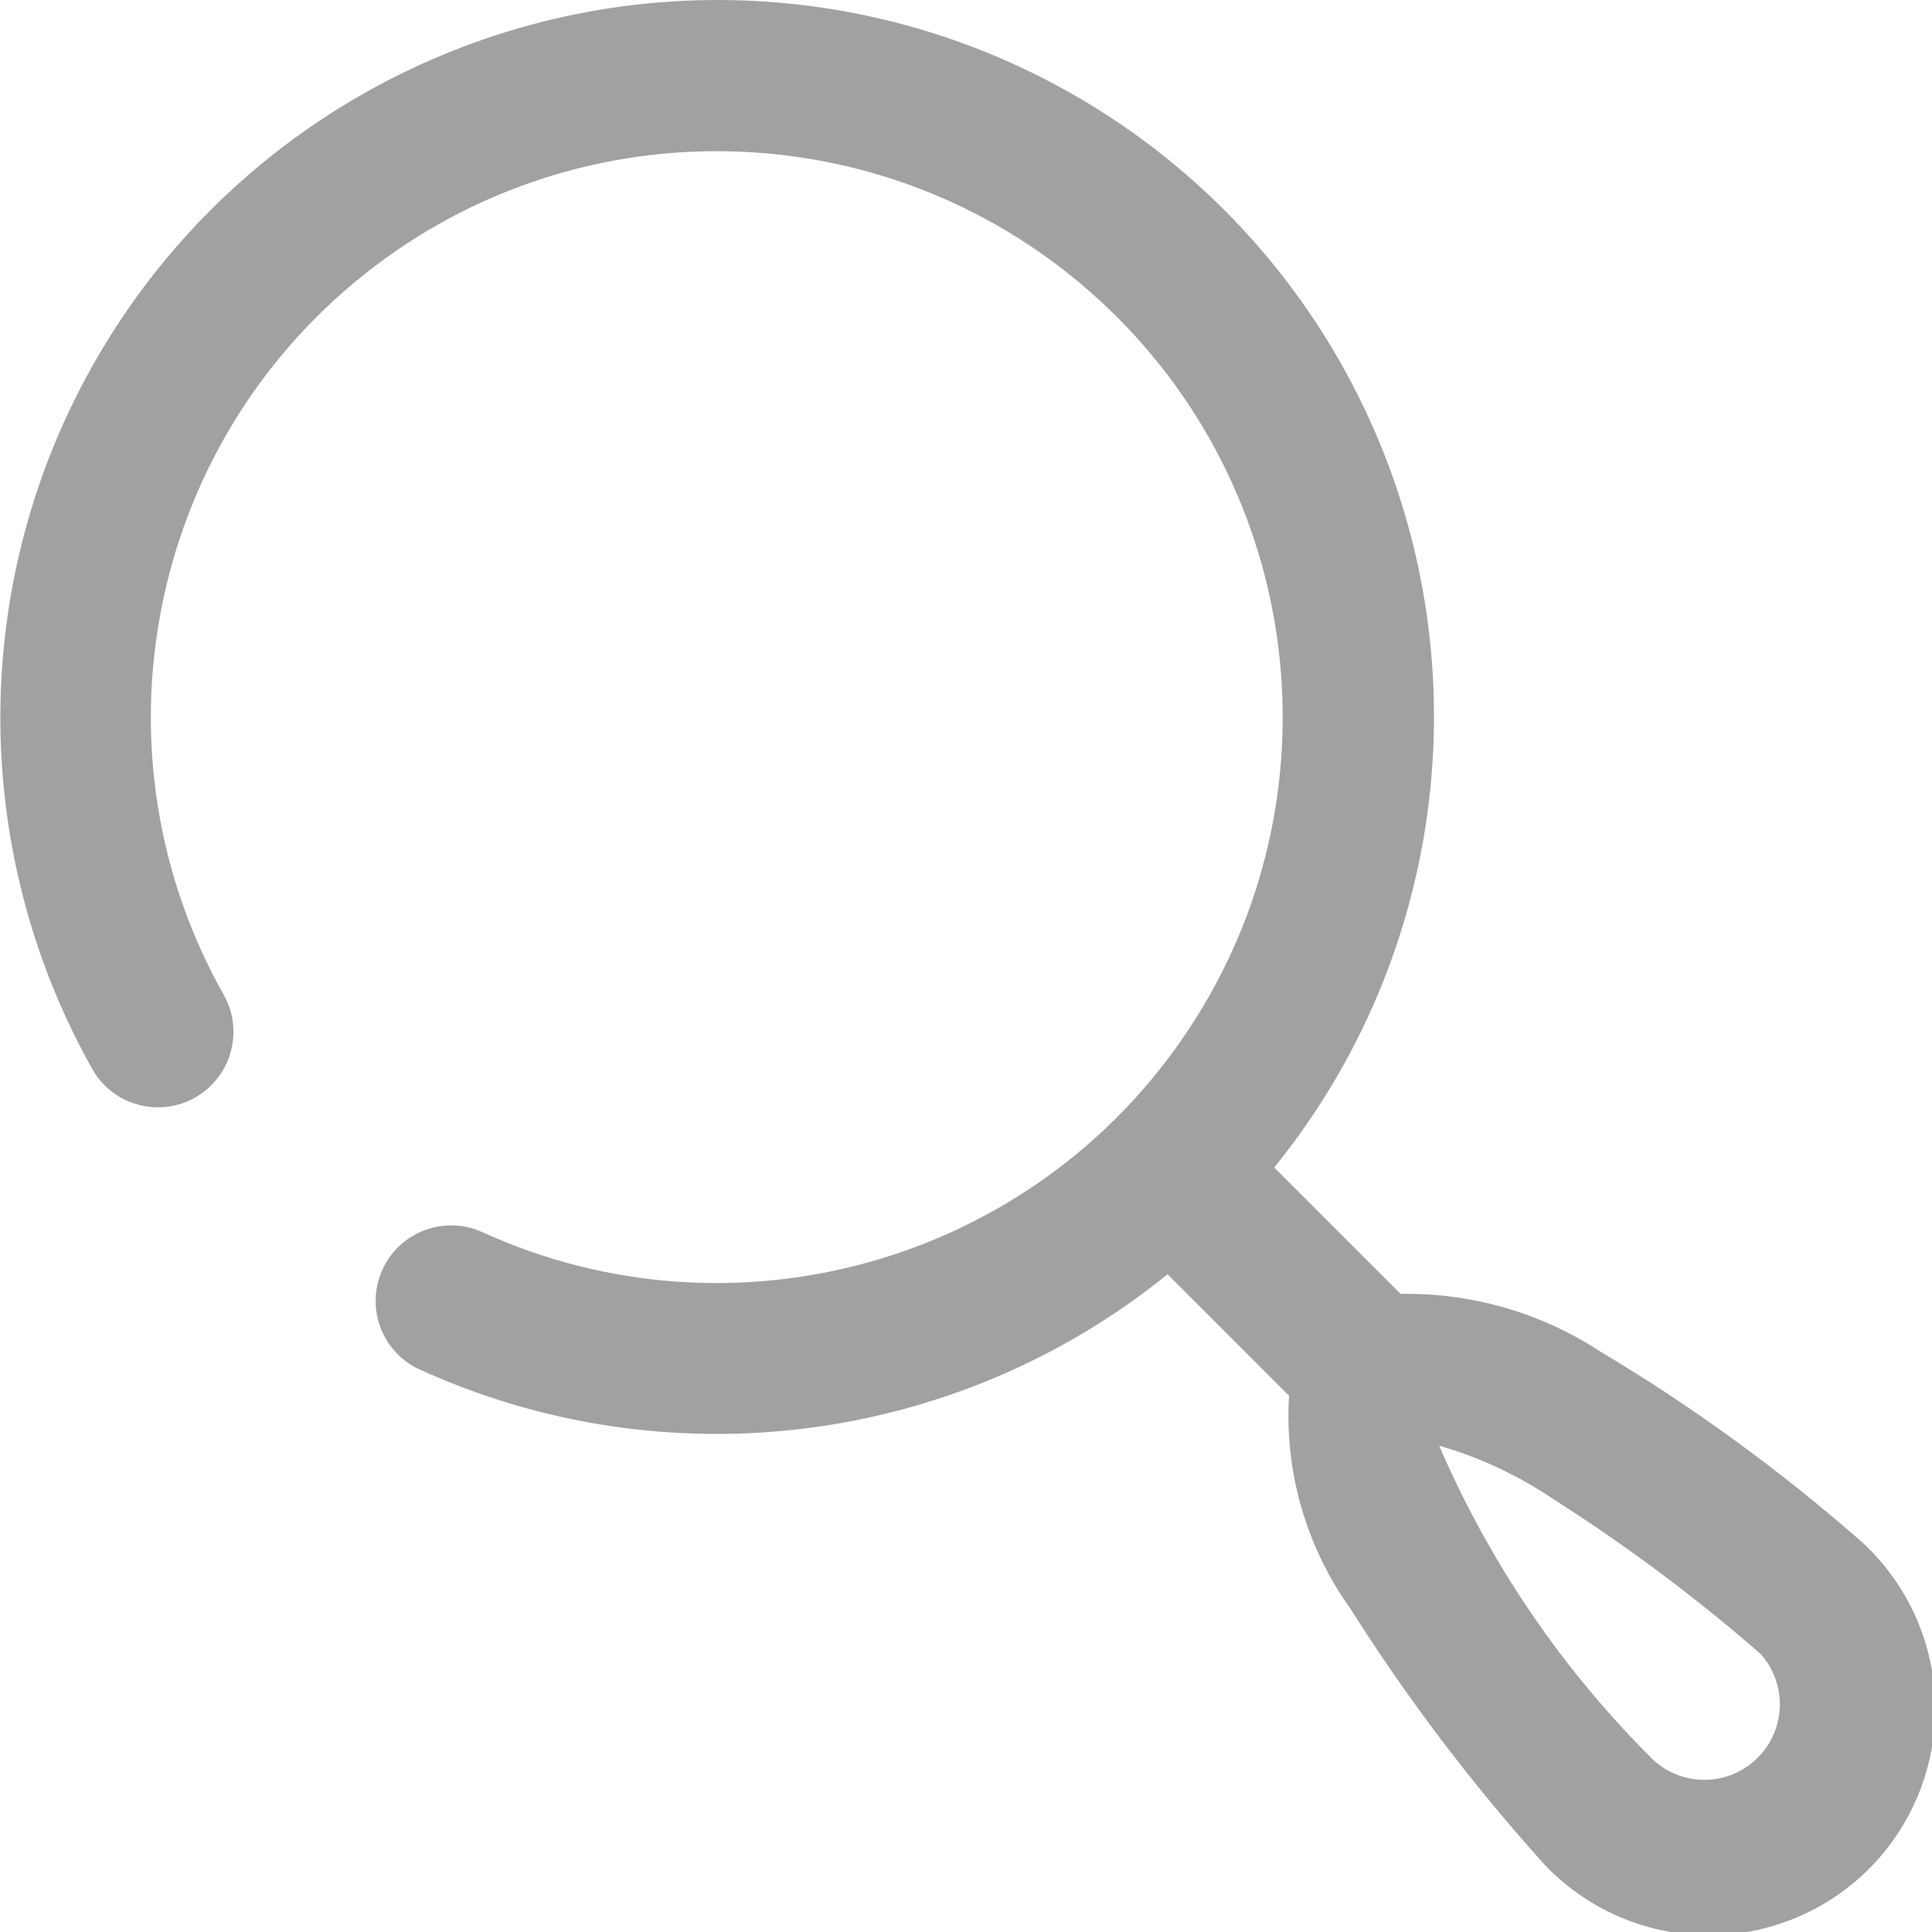
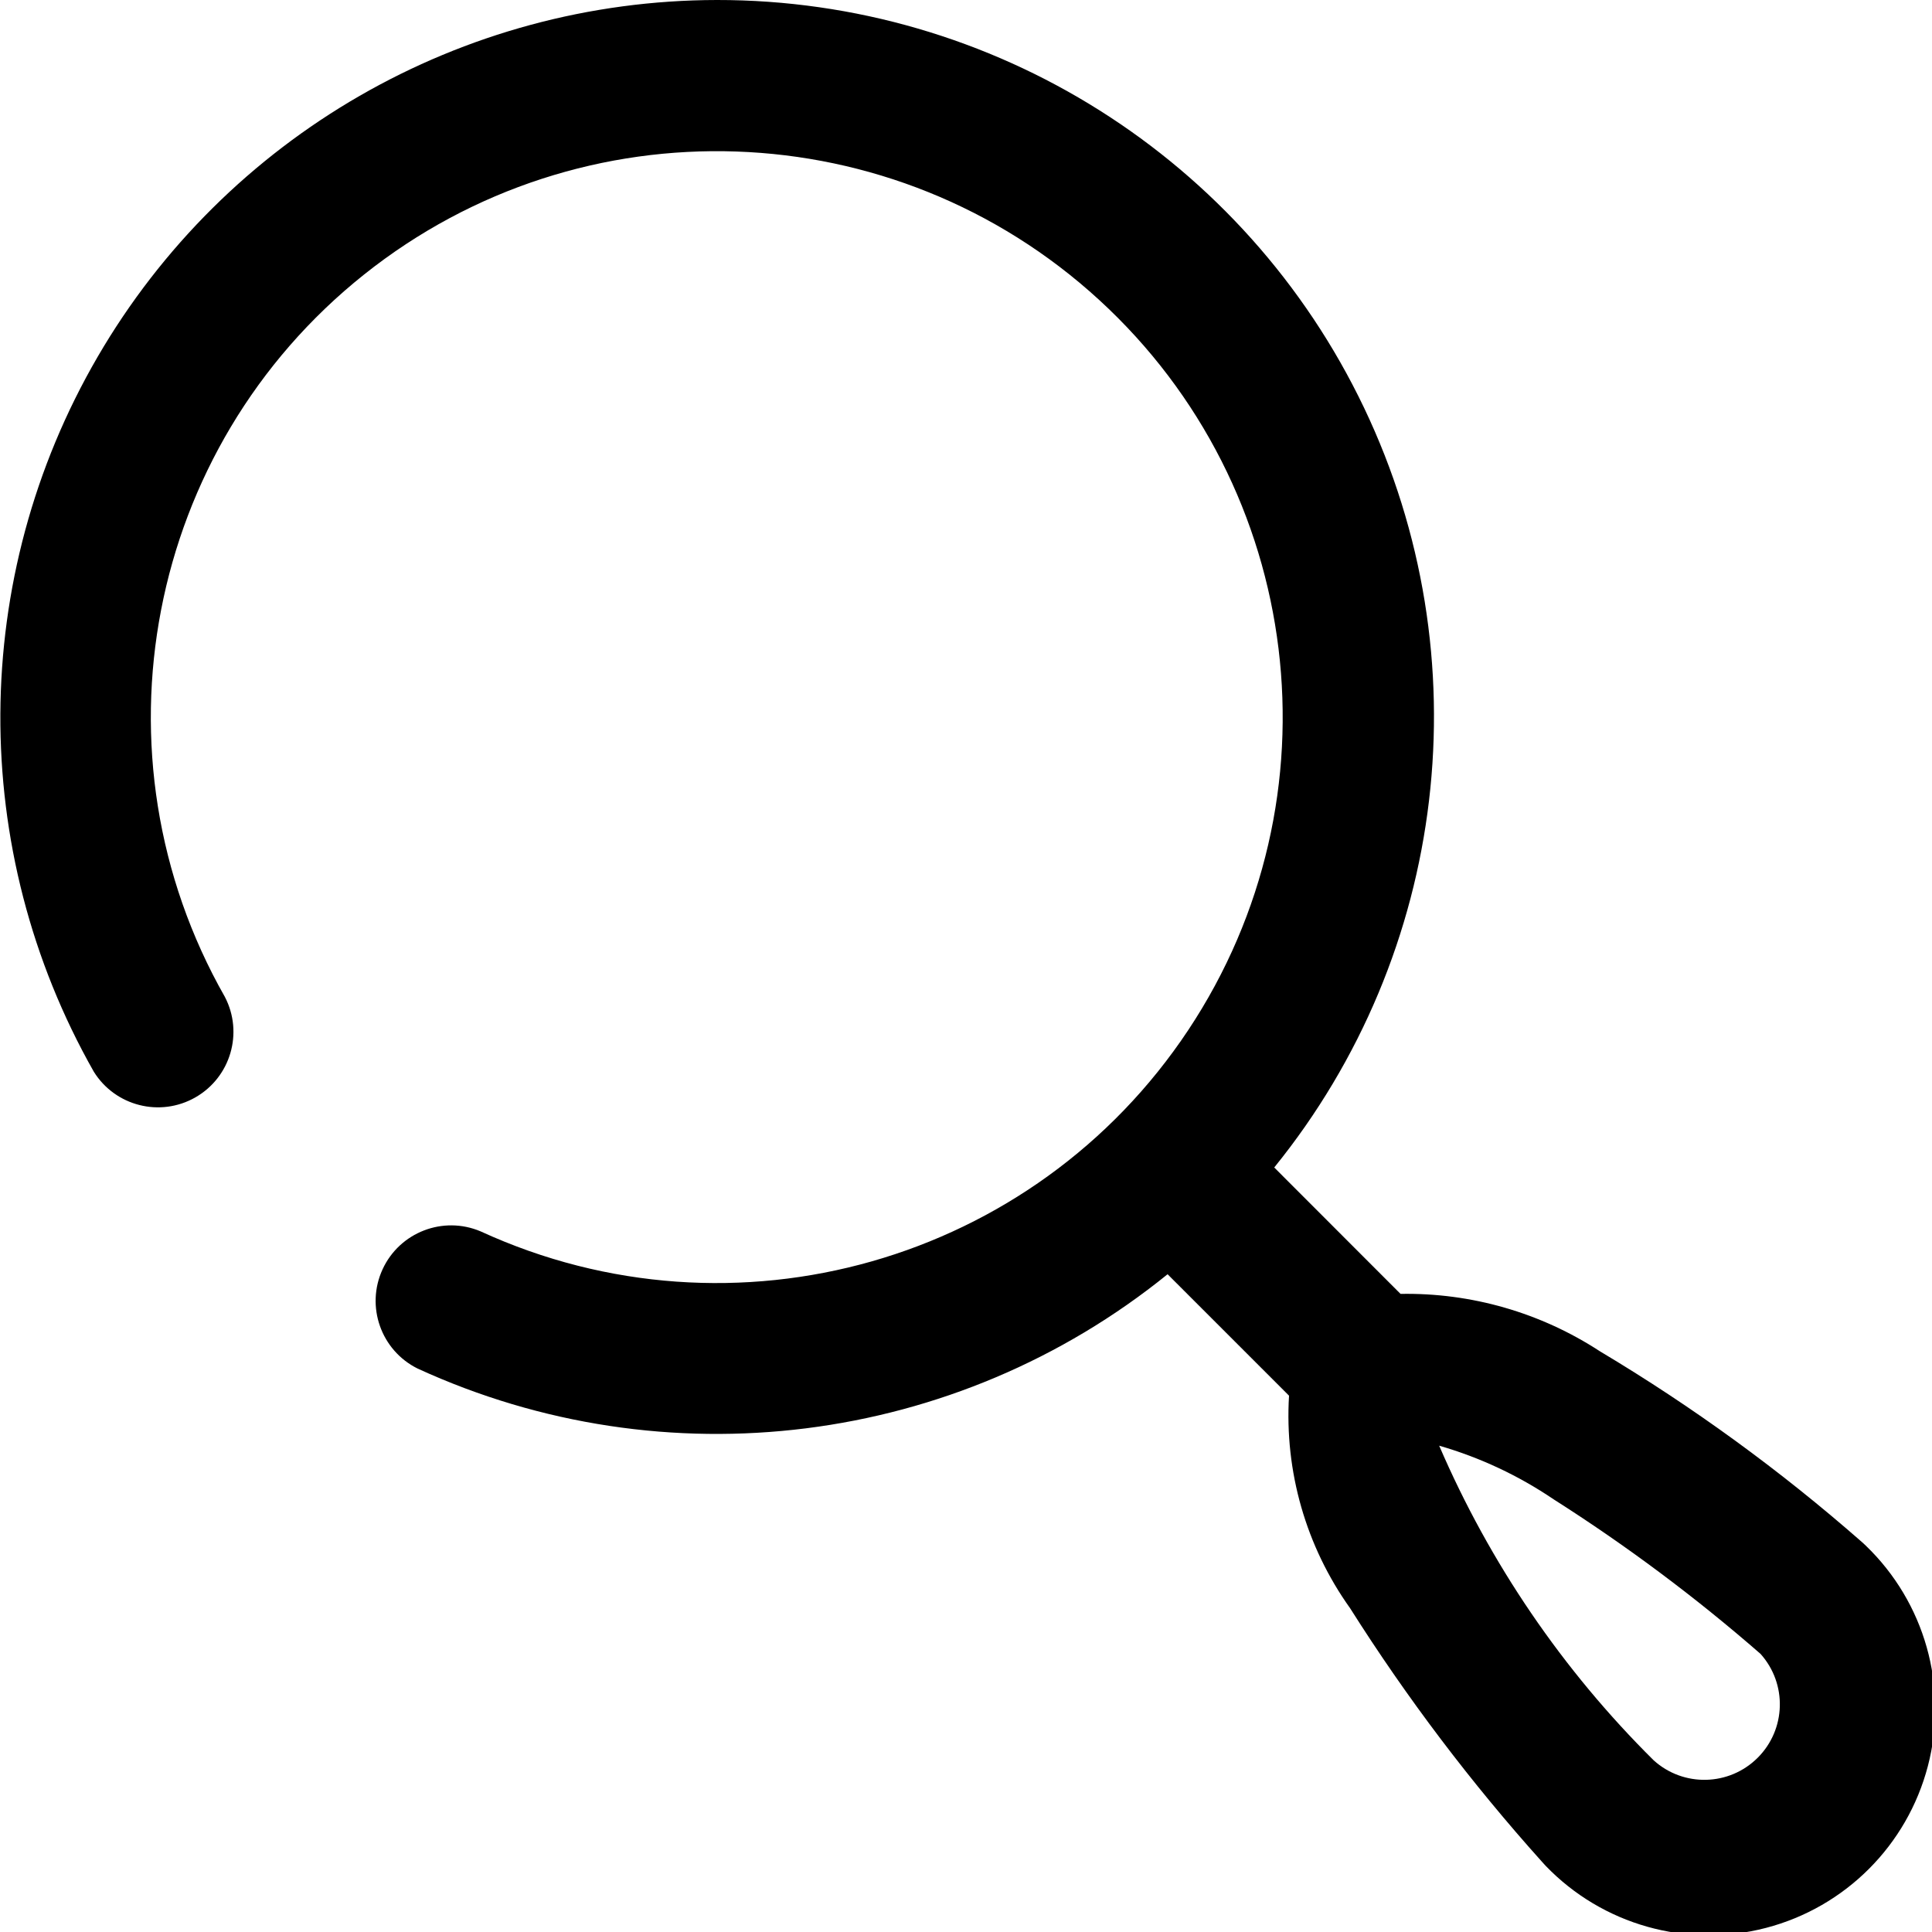
<svg xmlns="http://www.w3.org/2000/svg" width="17.5" height="17.5" viewBox="0 0 17.5 17.5">
-   <path id="search" d="M6.494,0a6.49,6.49,0,0,1,5.048,10.575l1.144,1.145a3.2,3.2,0,0,1,1.806.52,16.134,16.134,0,0,1,2.37,1.725l.019.017L16.9,14A2.051,2.051,0,1,1,14,16.9l-.03-.033a17.2,17.2,0,0,1-1.741-2.3,3,3,0,0,1-.553-1.925l-1.1-1.1a6.491,6.491,0,0,1-6.794.854.684.684,0,0,1,.572-1.242A5.126,5.126,0,1,0,2.037,9.03.684.684,0,0,1,.85,9.708,6.5,6.5,0,0,1,6.494,0Zm8.485,15.945a.684.684,0,0,0,.968-.964,15.539,15.539,0,0,0-1.874-1.4,3.653,3.653,0,0,0-1.037-.486A9.056,9.056,0,0,0,14.979,15.945Zm0,0" transform="translate(0)" fill="#a0a1a3" />
+   <path id="search" d="M6.494,0a6.49,6.49,0,0,1,5.048,10.575l1.144,1.145a3.2,3.2,0,0,1,1.806.52,16.134,16.134,0,0,1,2.37,1.725l.019.017L16.9,14A2.051,2.051,0,1,1,14,16.9l-.03-.033a17.2,17.2,0,0,1-1.741-2.3,3,3,0,0,1-.553-1.925l-1.1-1.1a6.491,6.491,0,0,1-6.794.854.684.684,0,0,1,.572-1.242A5.126,5.126,0,1,0,2.037,9.03.684.684,0,0,1,.85,9.708,6.5,6.5,0,0,1,6.494,0Zm8.485,15.945a.684.684,0,0,0,.968-.964,15.539,15.539,0,0,0-1.874-1.4,3.653,3.653,0,0,0-1.037-.486A9.056,9.056,0,0,0,14.979,15.945Zm0,0" transform="translate(0)" />
</svg>
